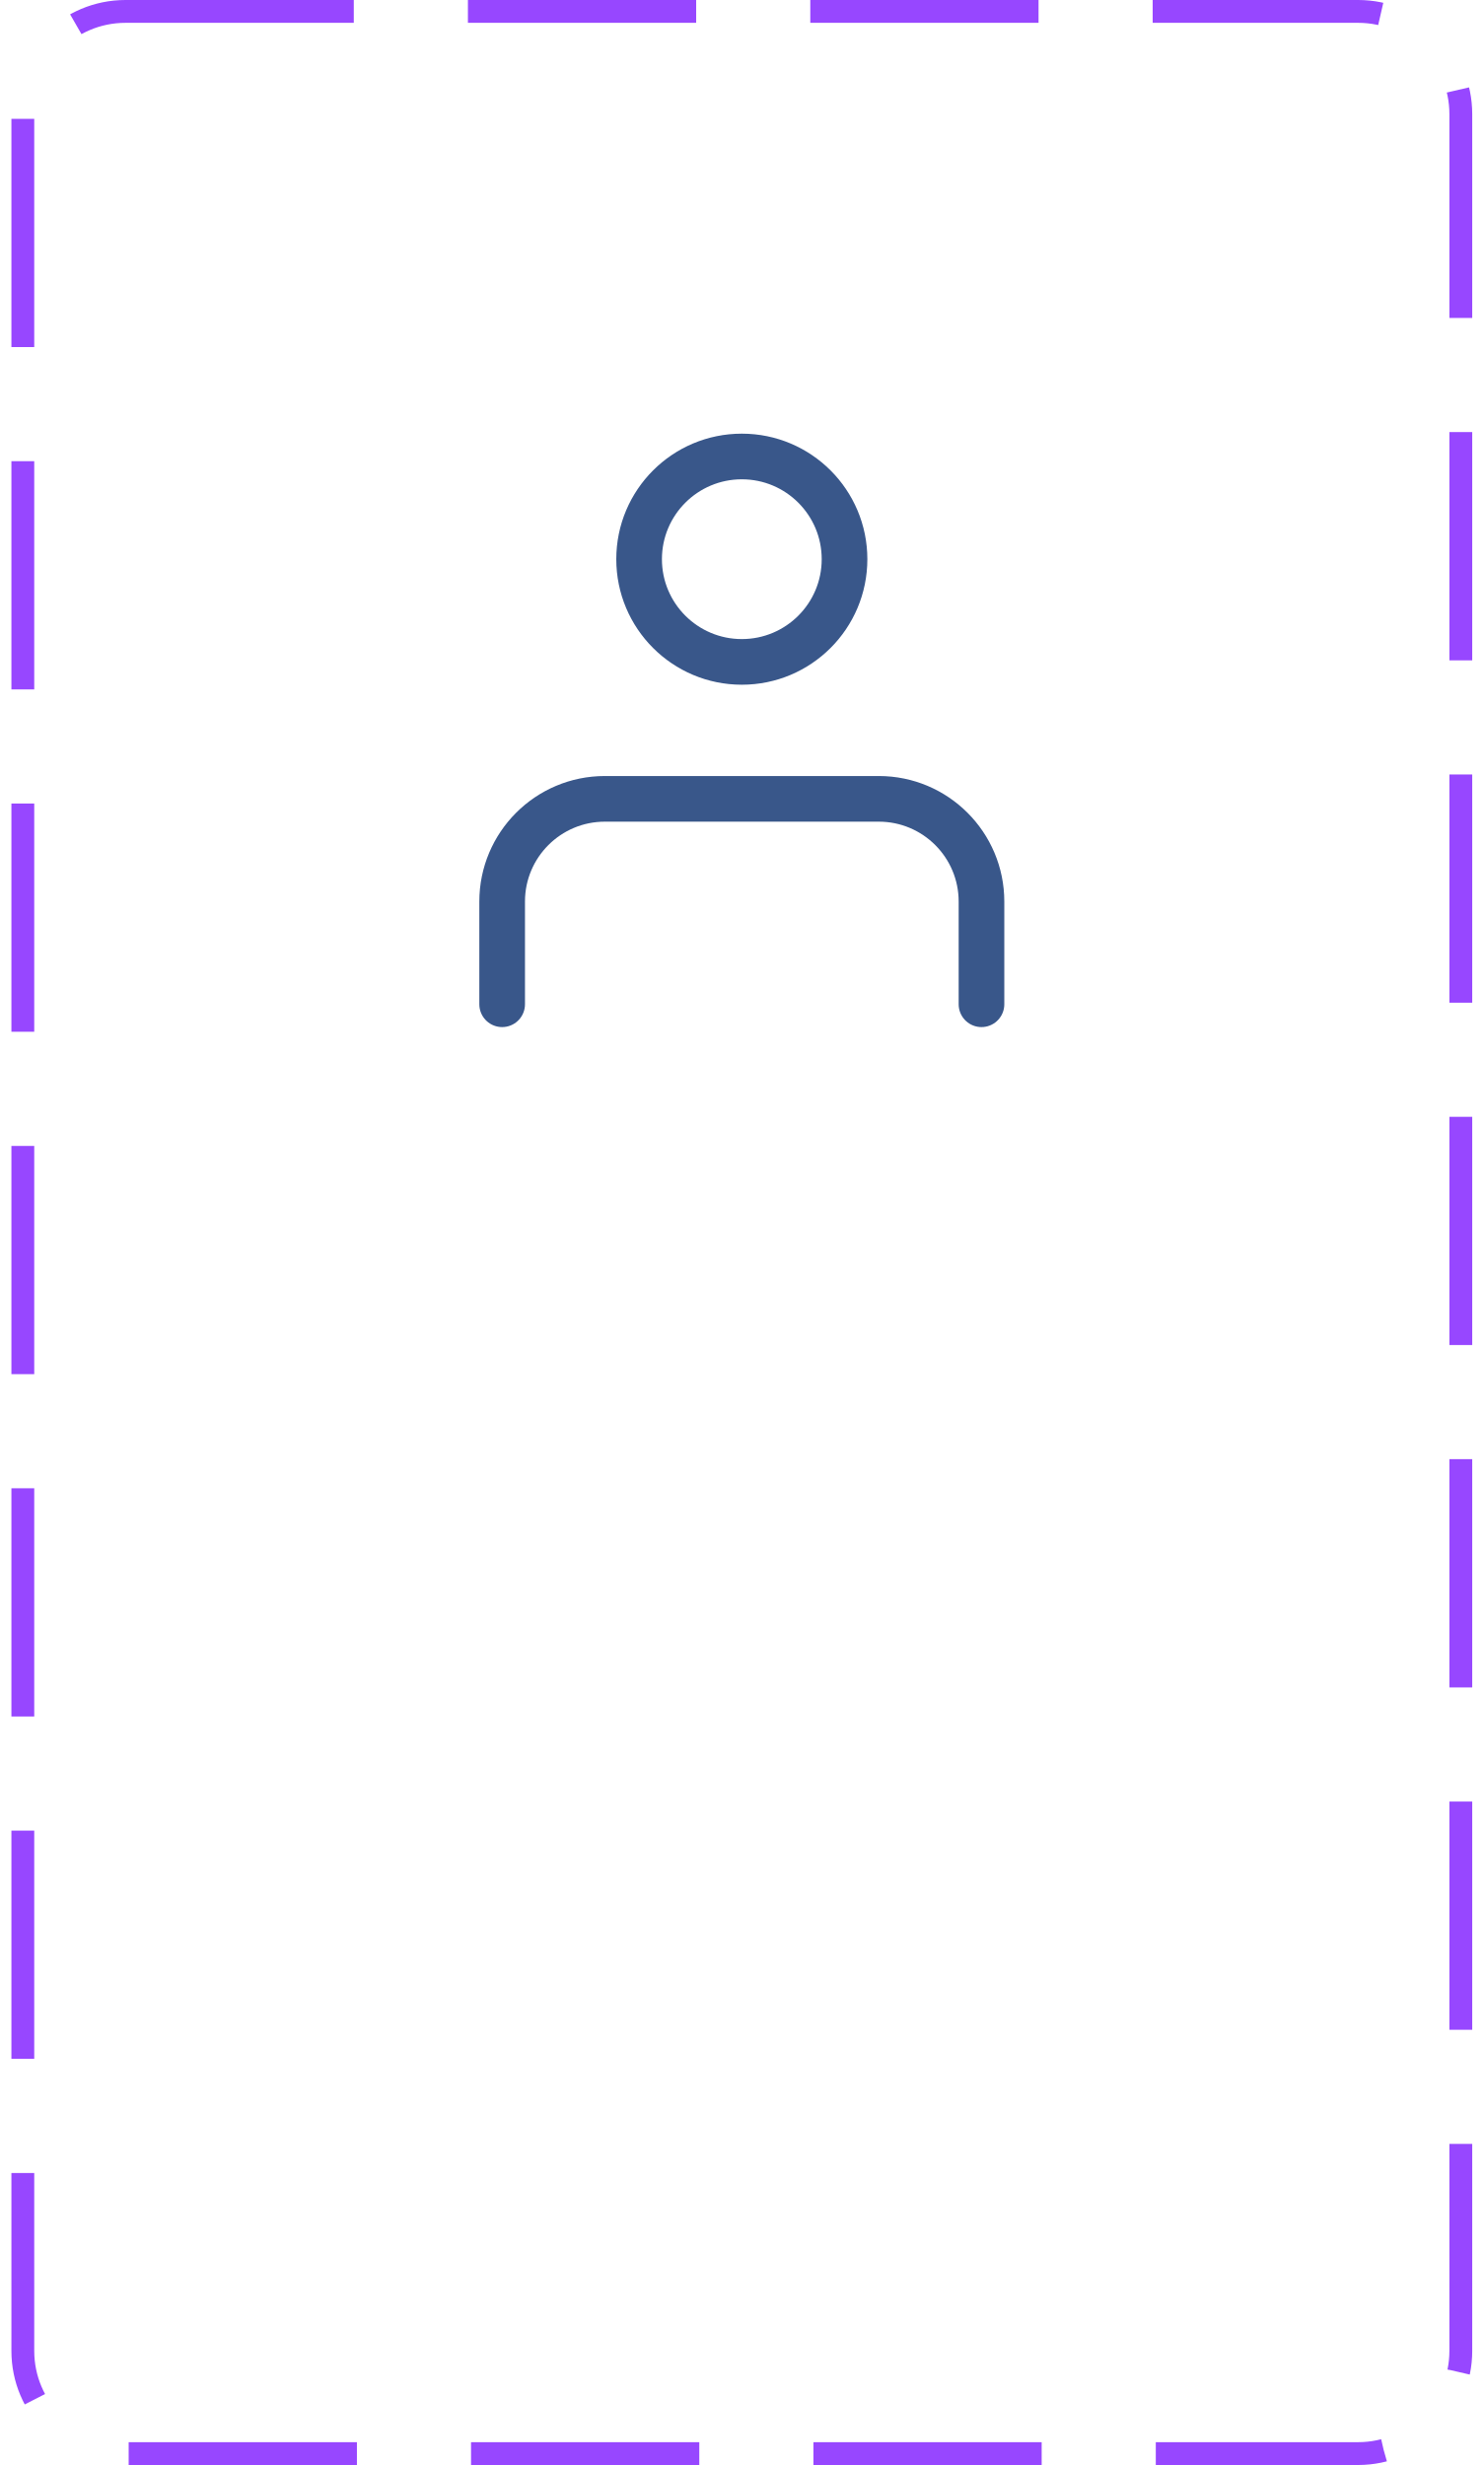
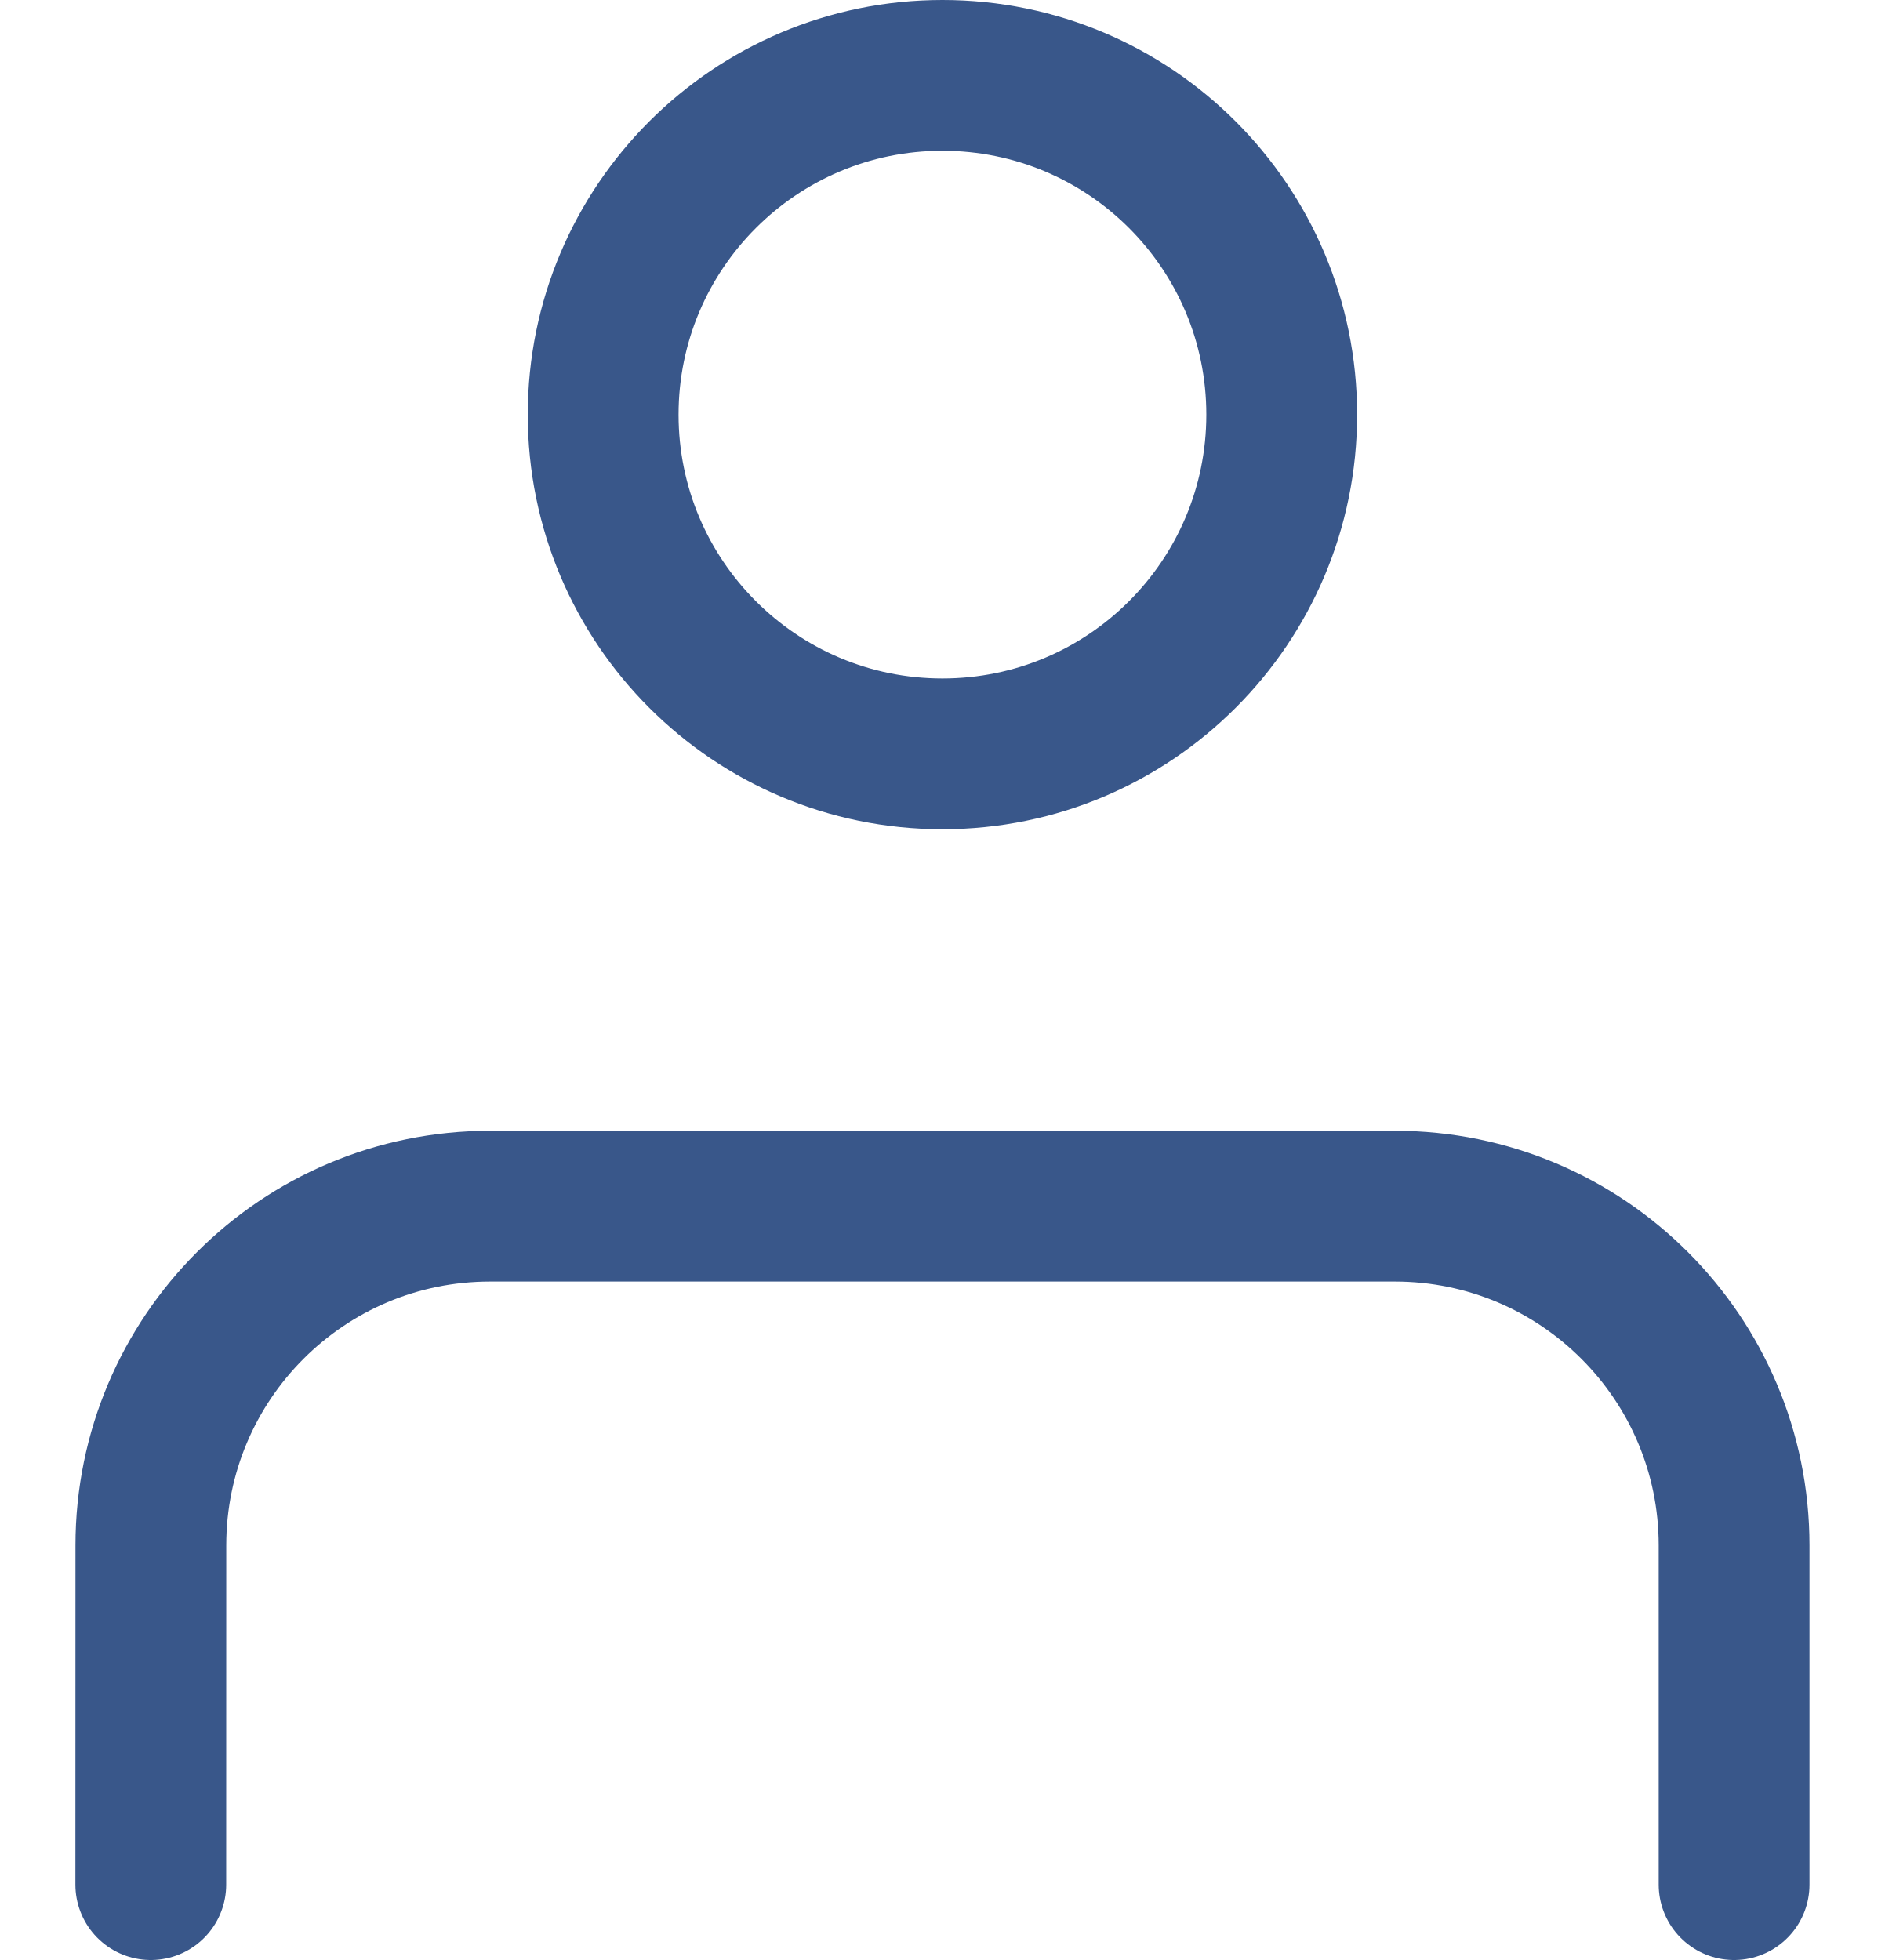
- <svg xmlns="http://www.w3.org/2000/svg" width="65" height="108" viewBox="0 0 65 108" fill="none">
-   <rect x="1" y="0.5" width="63" height="107" rx="4.5" stroke="#9747FF" stroke-dasharray="10 5" />
-   <path d="M43 44L43 39.5C43 37.015 40.985 35 38.5 35H26.501C24.015 35 22.001 37.014 22 39.499L22 44M37 24.5C37 26.985 34.986 29 32.5 29C30.015 29 28 26.985 28 24.5C28 22.015 30.015 20 32.5 20C34.986 20 37 22.015 37 24.5Z" stroke="#39578A" stroke-width="2" stroke-linecap="round" stroke-linejoin="round" />
+ <svg xmlns="http://www.w3.org/2000/svg" width="25" height="26" viewBox="0 0 25 26" fill="none">
+   <path d="M23 25L23 20.5C23 18.015 20.985 16 18.5 16H6.501C4.015 16 2.001 18.014 2.001 20.5L2 25M17 5.5C17 7.985 14.986 10 12.5 10C10.015 10 8 7.985 8 5.5C8 3.015 10.015 1 12.5 1C14.986 1 17 3.015 17 5.5Z" stroke="#39578A" stroke-width="2" stroke-linecap="round" stroke-linejoin="round" />
</svg>
